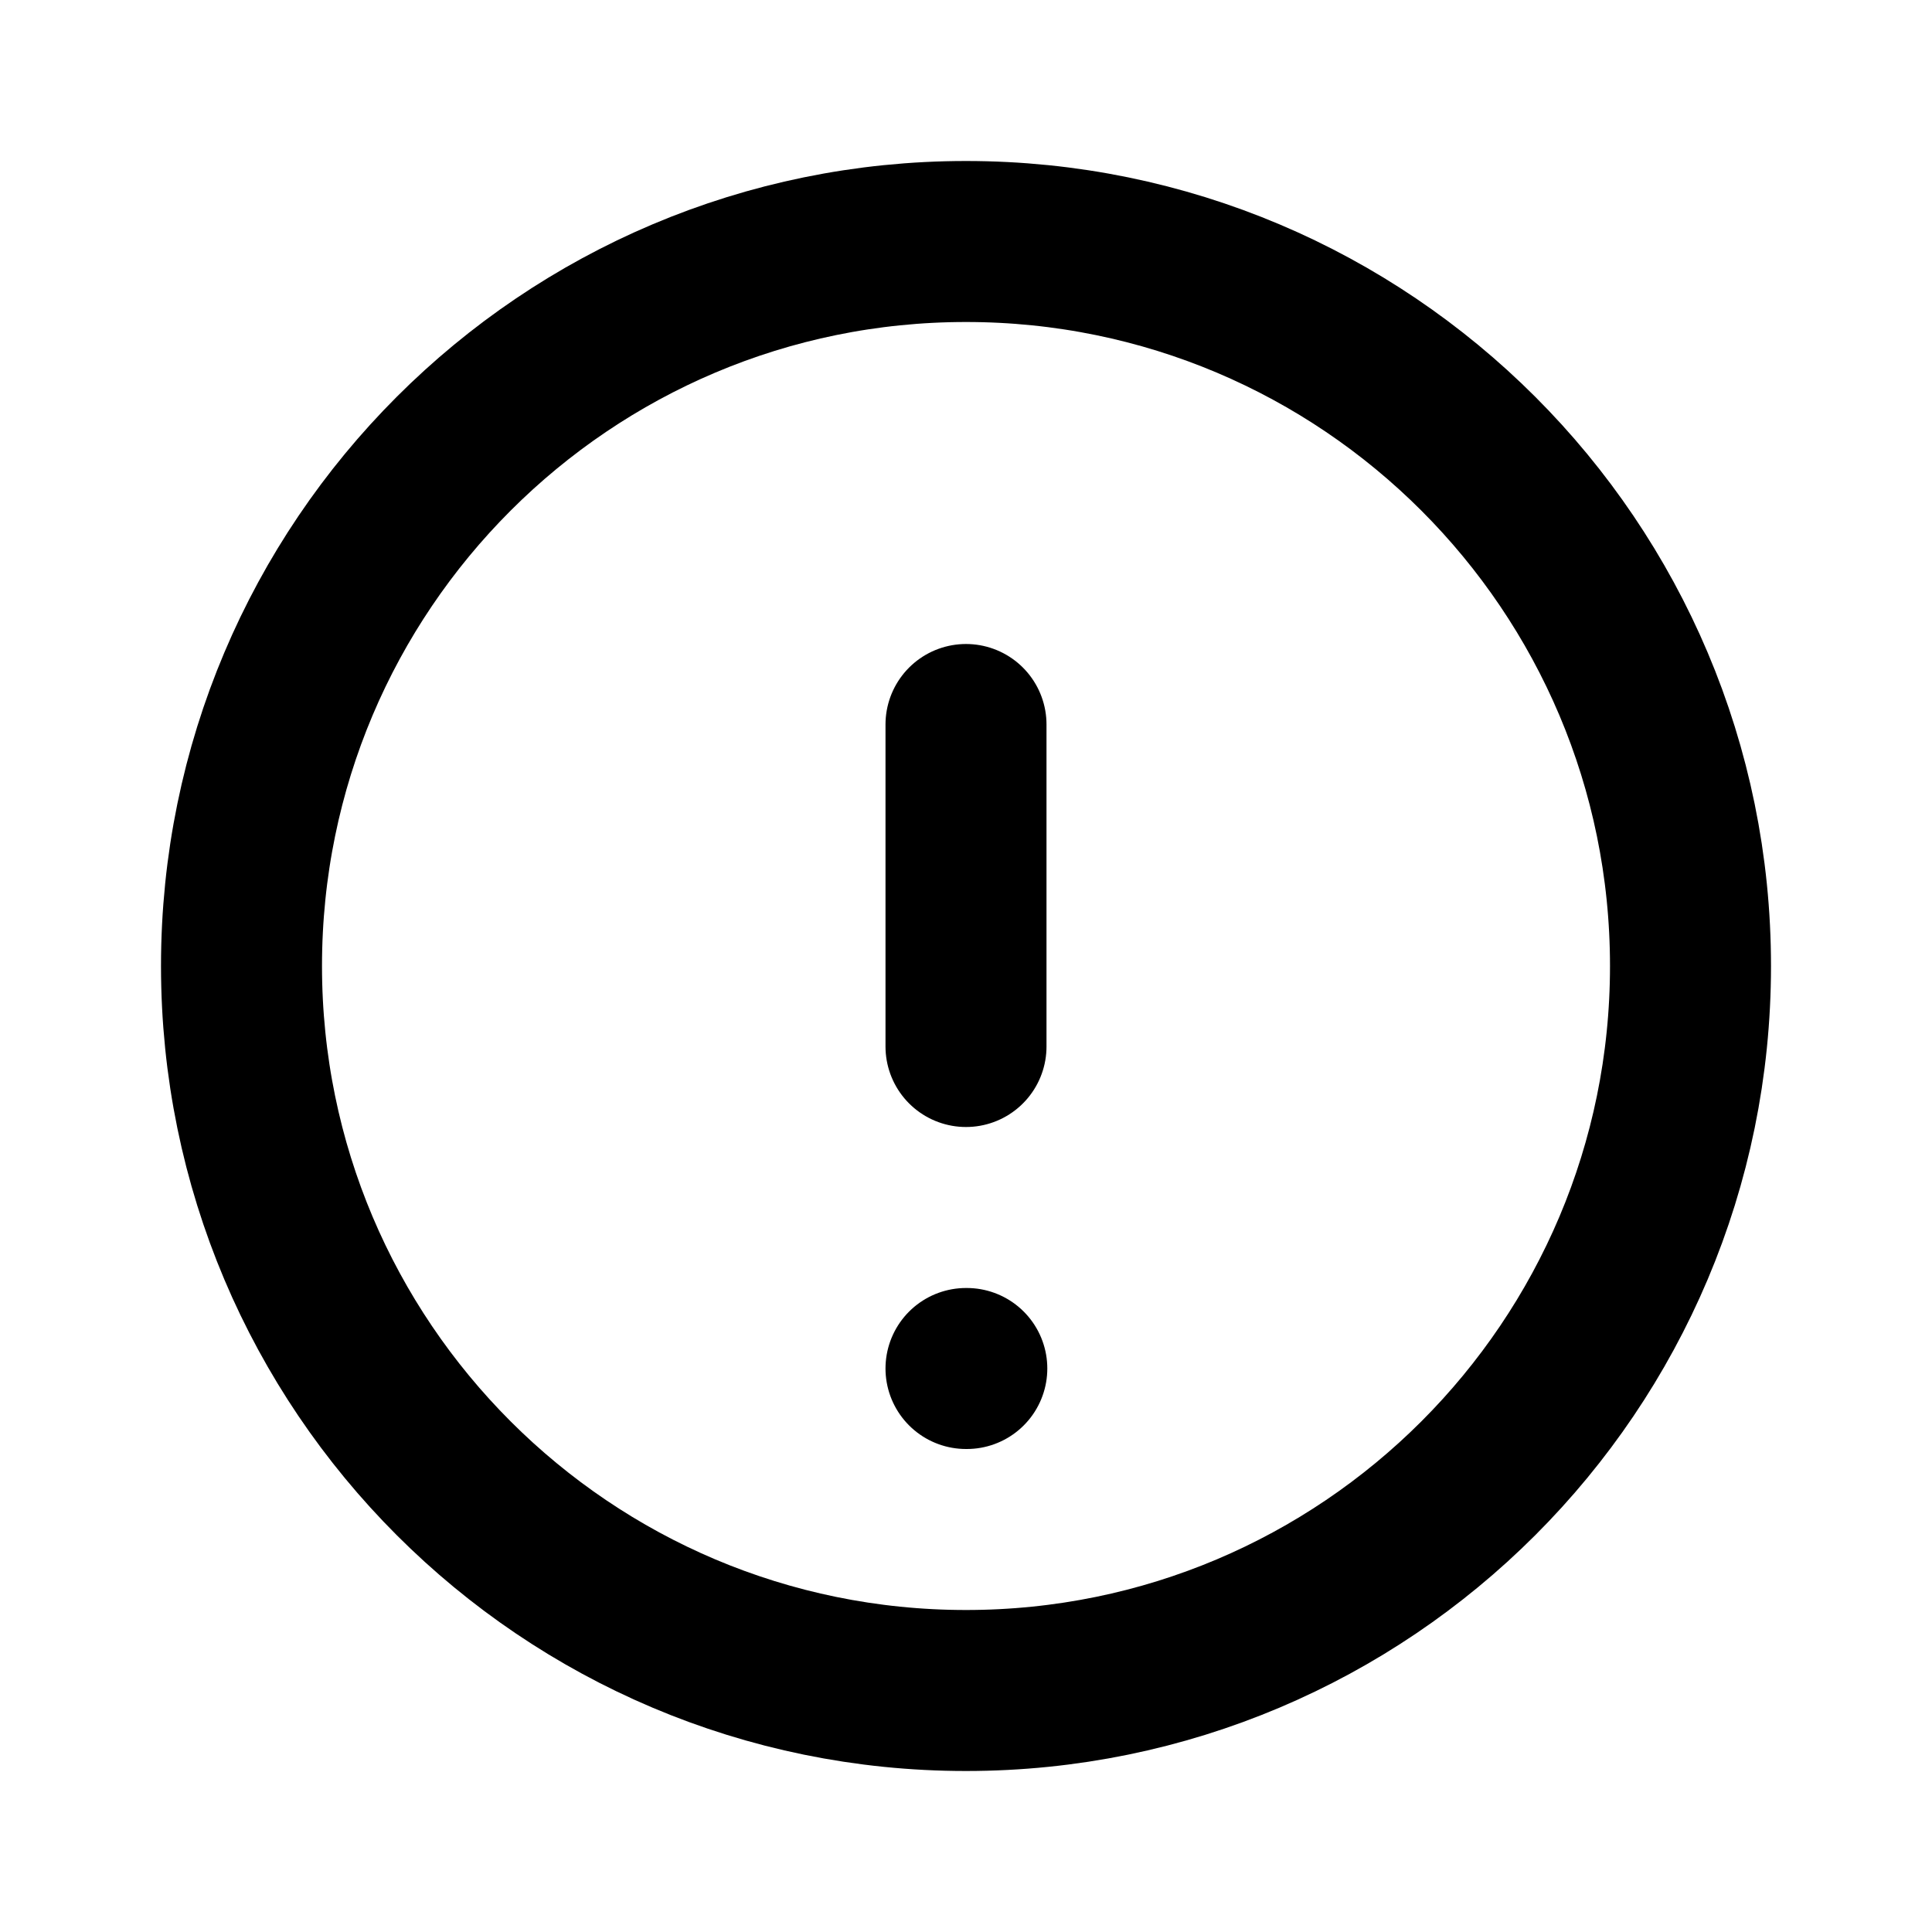
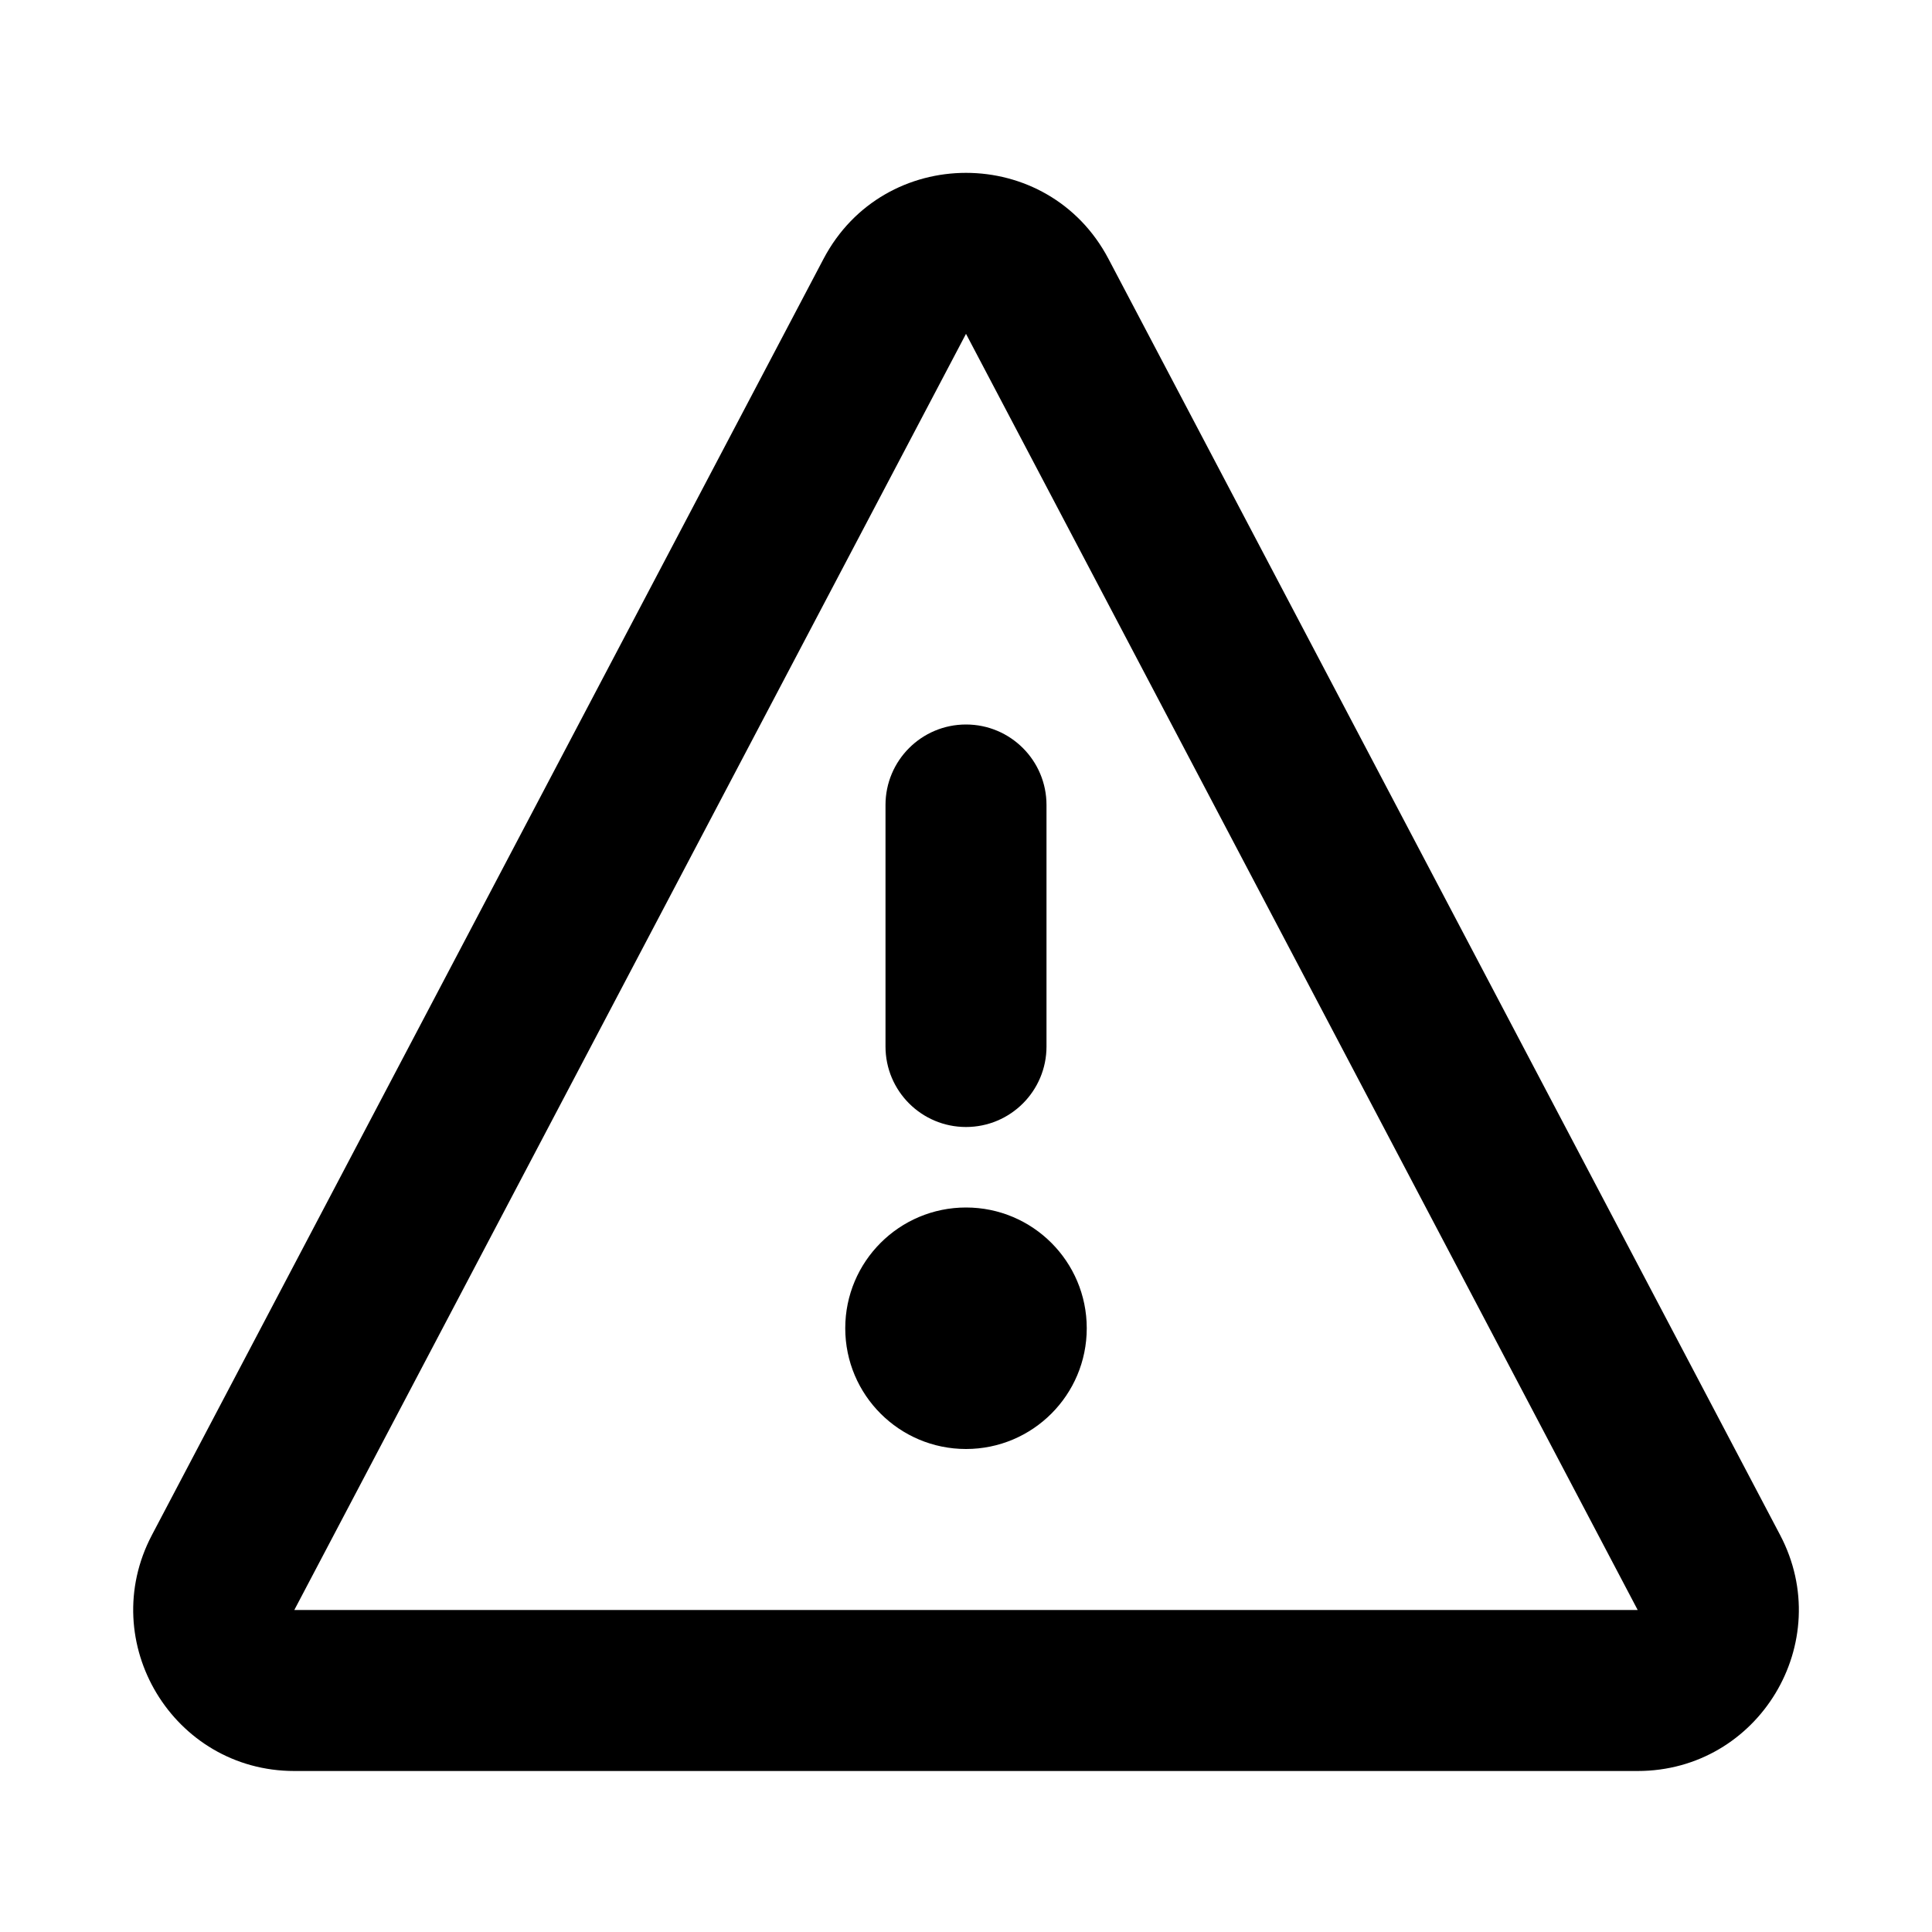
- <svg xmlns="http://www.w3.org/2000/svg" fill="none" viewBox="0 0 24 24" stroke="currentColor">
-   <path stroke-linecap="round" stroke-linejoin="round" stroke-width="2" d="M12 9v4m0 4h.01M21 12a9 9 0 1 1-18 0 9 9 0 0 1 18 0" />
+ <svg xmlns="http://www.w3.org/2000/svg" viewBox="0 0 24 24" fill="none">
+   <path d="M12 14a1 1 0 0 1-1-1v-3a1 1 0 1 1 2 0v3a1 1 0 0 1-1 1m-1.5 2.5a1.5 1.5 0 1 1 3 0 1.5 1.5 0 0 1-3 0" fill="currentColor" />
+   <path d="M10.23 3.216c.75-1.425 2.79-1.425 3.54 0l8.343 15.852C22.814 20.4 21.85 22 20.343 22H3.657c-1.505 0-2.47-1.6-1.77-2.931zM20.344 20 12 4.147 3.656 20z" fill="currentColor" />
</svg>
